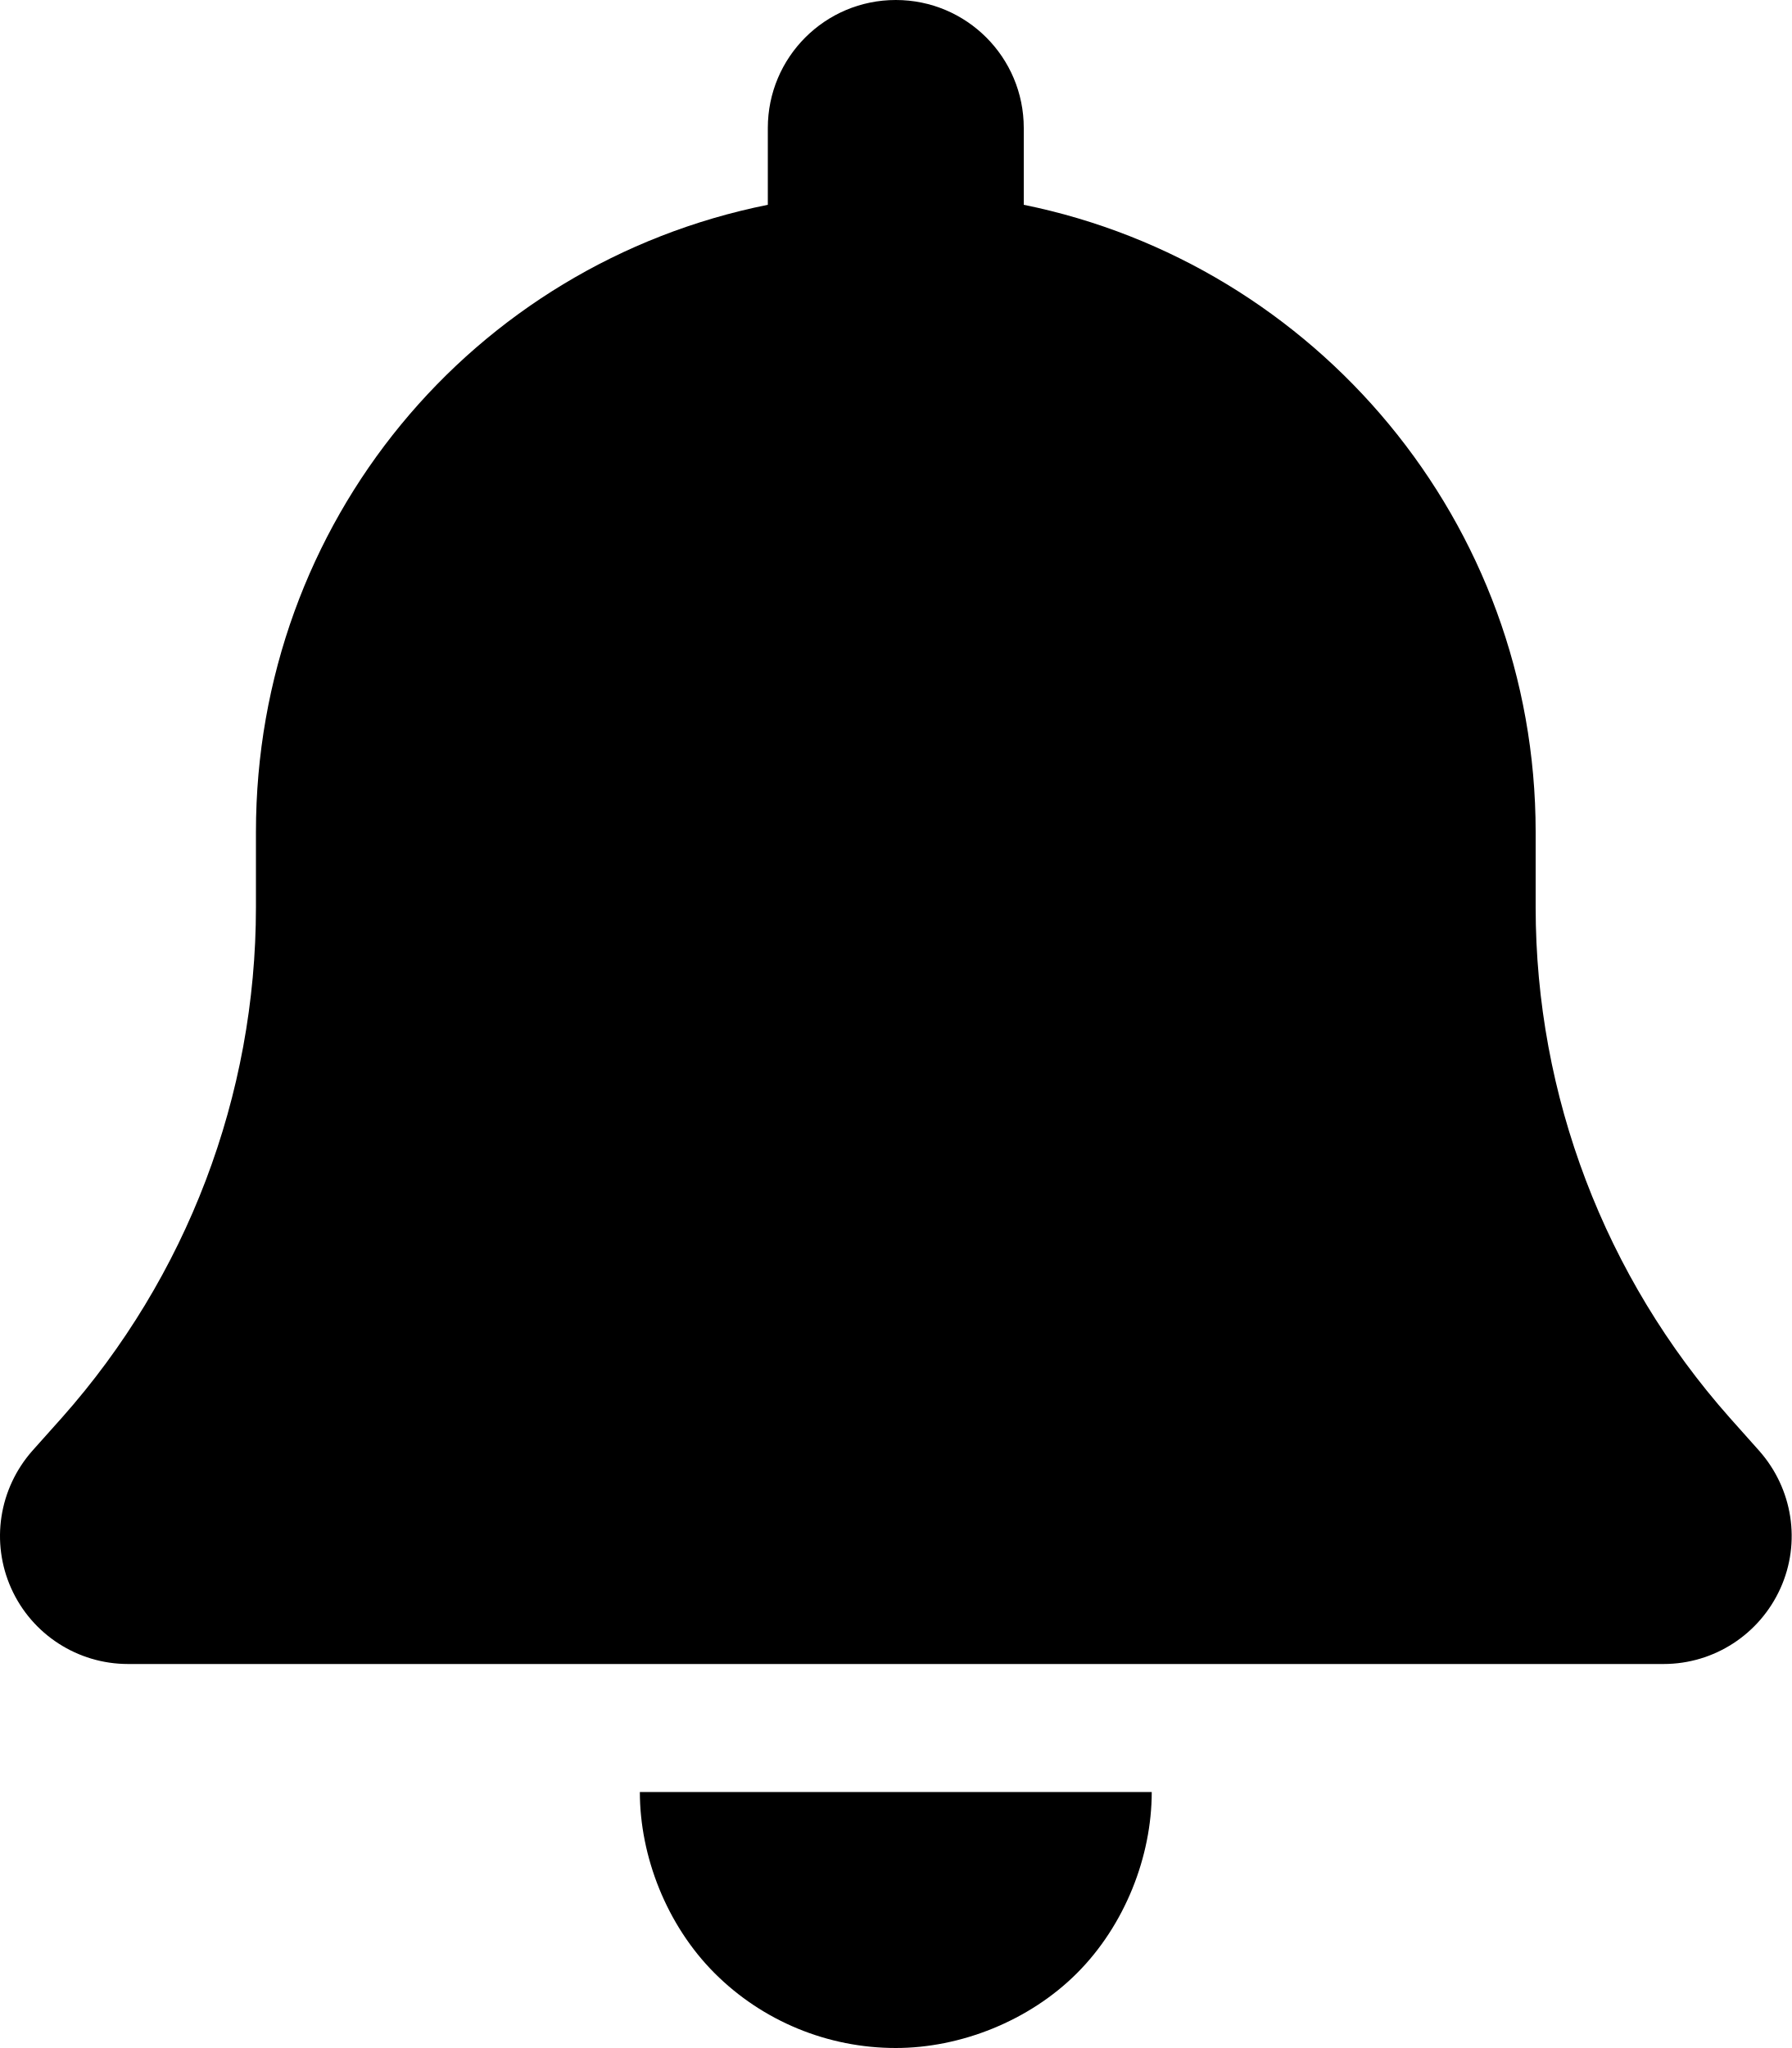
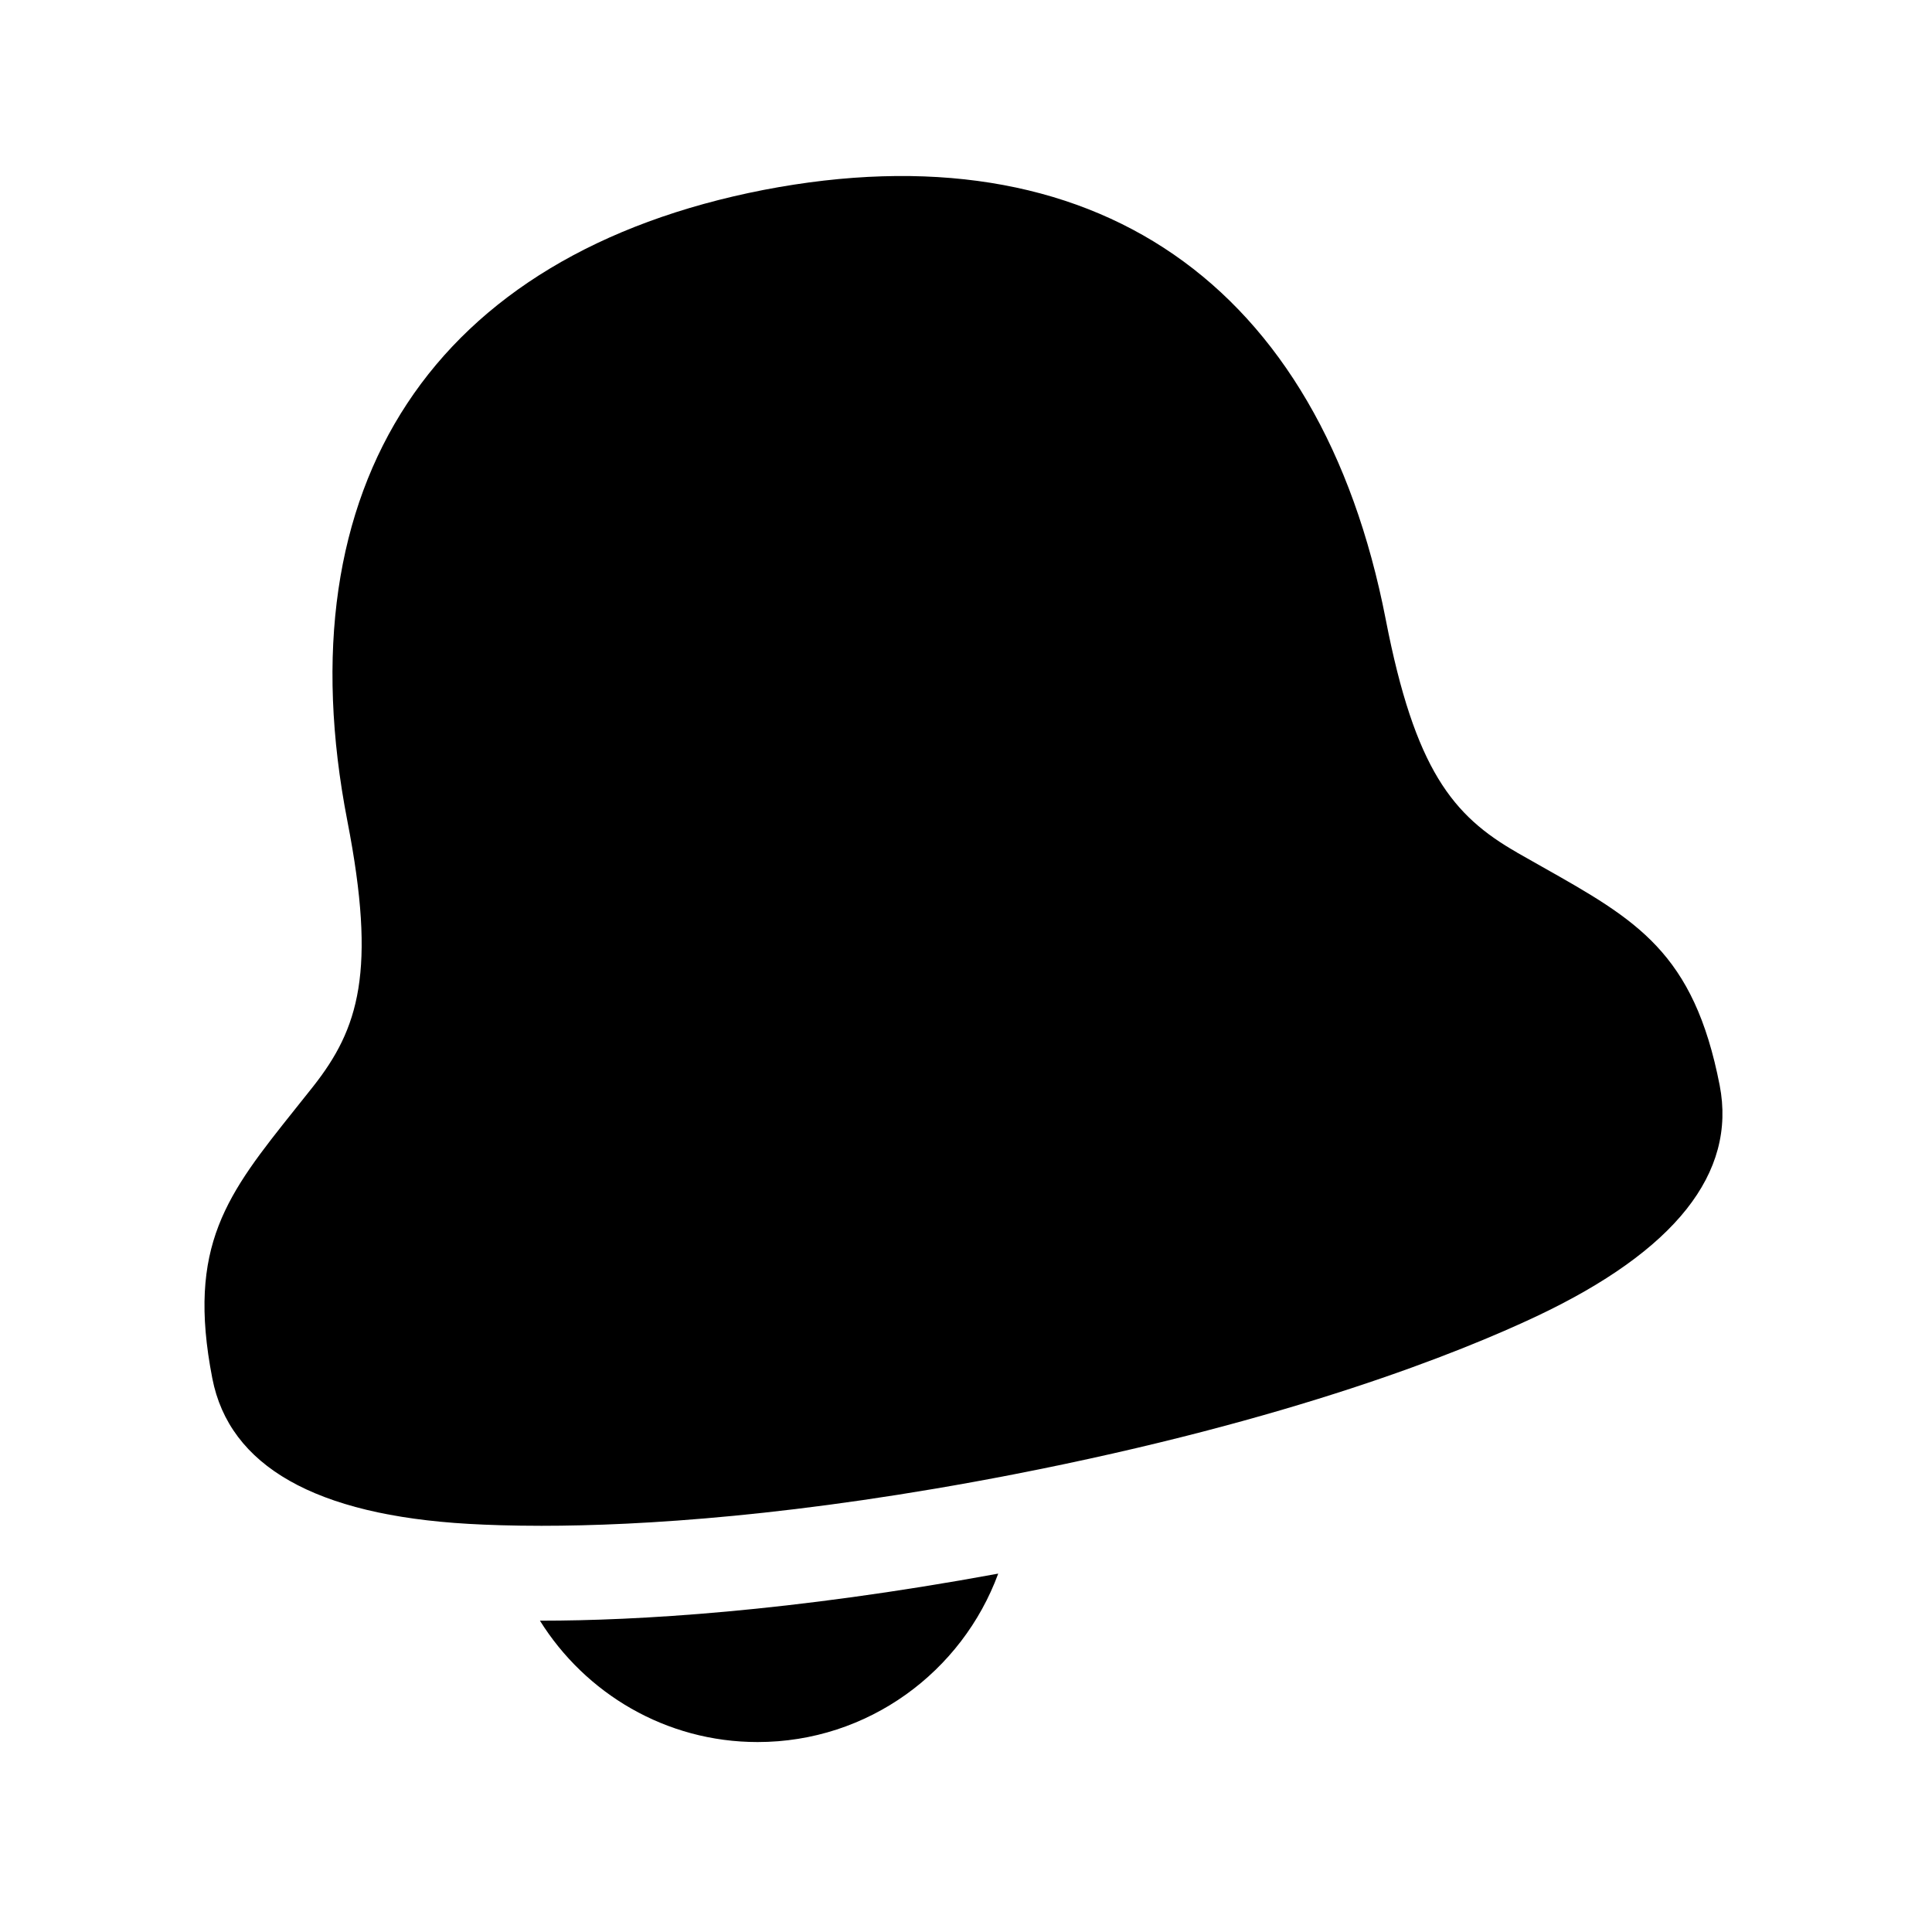
- <svg xmlns="http://www.w3.org/2000/svg" viewBox="0 0 448 512">
-   <path d="M256 32V51.2C329 66.03 384 130.6 384 208V226.8C384 273.9 401.3 319.2 432.5 354.4L439.9 362.7C448.3 372.2 450.4 385.6 445.2 397.1C440 408.6 428.6 416 416 416H32C19.4 416 7.971 408.6 2.809 397.1C-2.353 385.6-.288 372.2 8.084 362.7L15.5 354.4C46.74 319.2 64 273.9 64 226.8V208C64 130.6 118.1 66.03 192 51.2V32C192 14.33 206.3 0 224 0C241.7 0 256 14.33 256 32H256zM224 512C207 512 190.7 505.3 178.7 493.3C166.7 481.3 160 464.1 160 448H288C288 464.1 281.3 481.3 269.3 493.3C257.3 505.3 240.1 512 224 512z" />
+ <svg viewBox="0 0 28 28">
+   <path d="M7.847 23.488C9.207 23.488 11.443 23.363 14.467 22.806 13.944 24.228 12.581 25.247 10.98 25.247 9.649 25.247 8.483 24.542 7.825 23.488L7.847 23.488ZM24.923 15.73C25.17 17.002 24.278 18.127 22.27 19.076 21.17 19.595 18.724 20.583 14.684 21.369 11.568 21.974 9.285 22.113 7.848 22.113 7.421 22.113 7.068 22.101 6.79 22.085 4.574 21.958 3.324 21.248 3.077 19.976 2.702 18.049 3.295 17.305 4.278 16.073L4.537 15.748C5.2 14.907 5.459 14.081 5.035 11.902 4.086 7.022 6.284 3.687 11.064 2.753 15.846 1.83 19.134 4.096 20.083 8.977 20.506 11.156 21.056 11.824 21.986 12.355L21.986 12.356 22.348 12.561C23.72 13.335 24.548 13.802 24.923 15.73Z" />
</svg>
